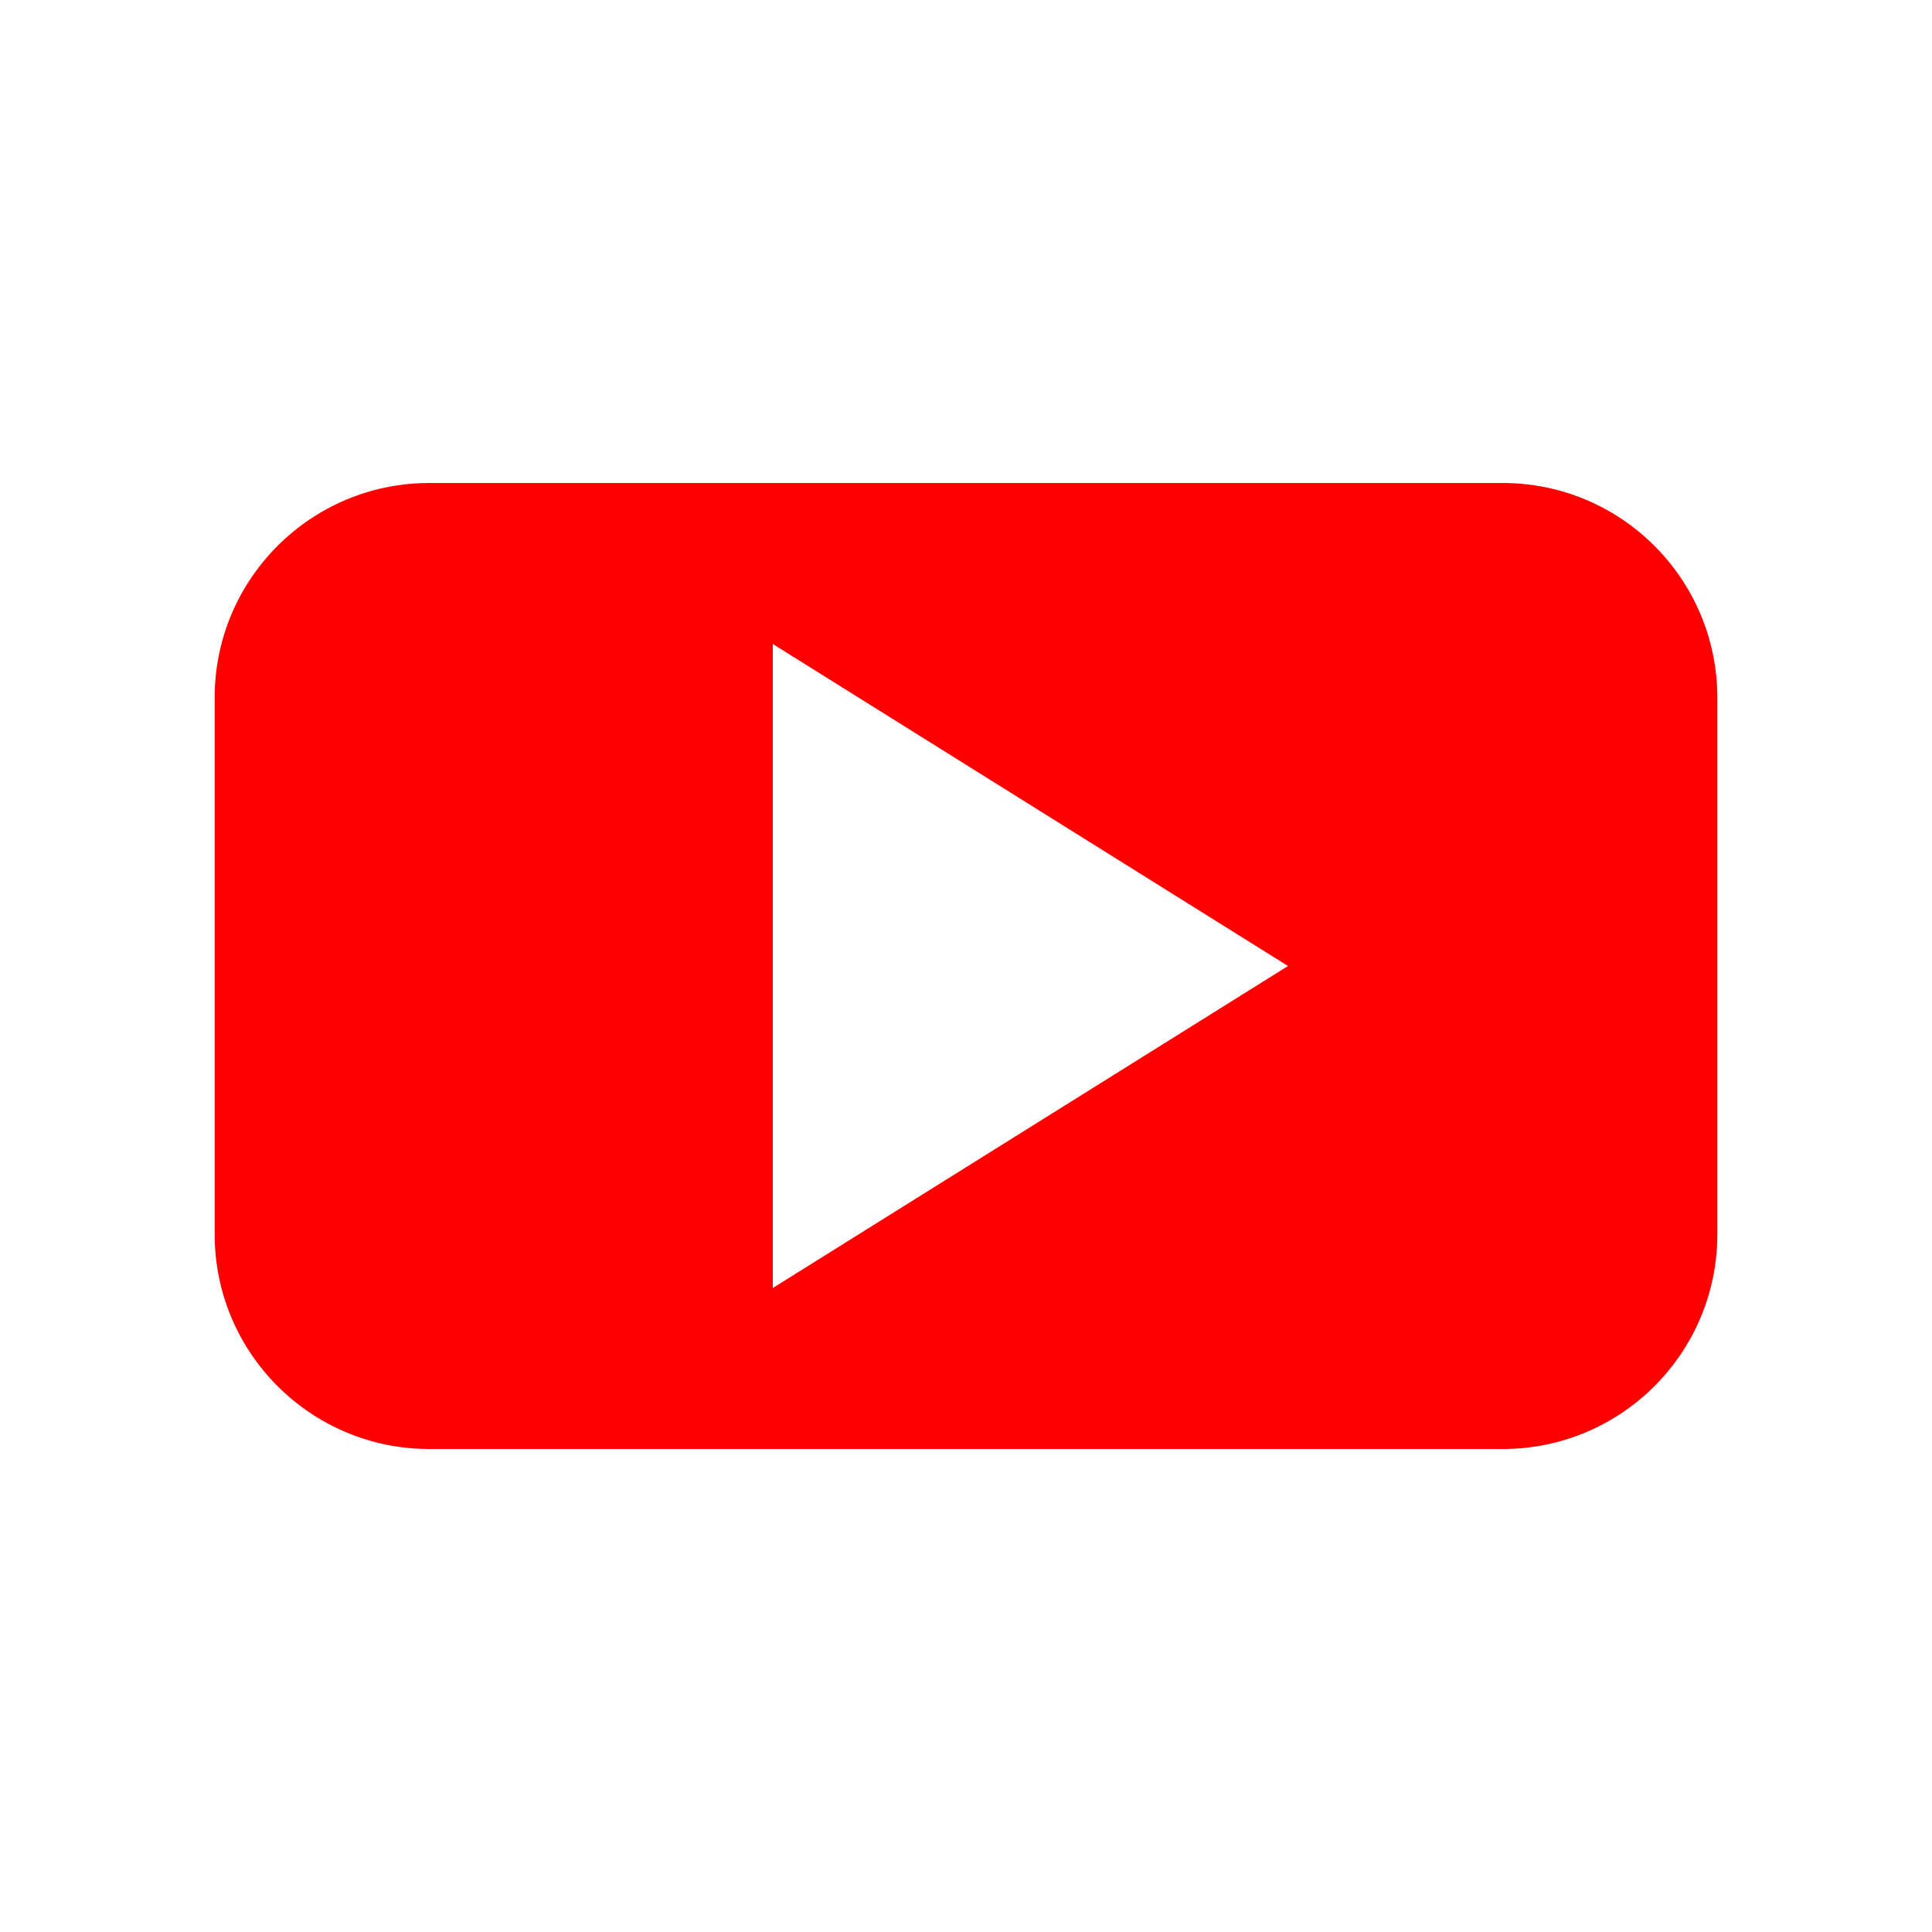
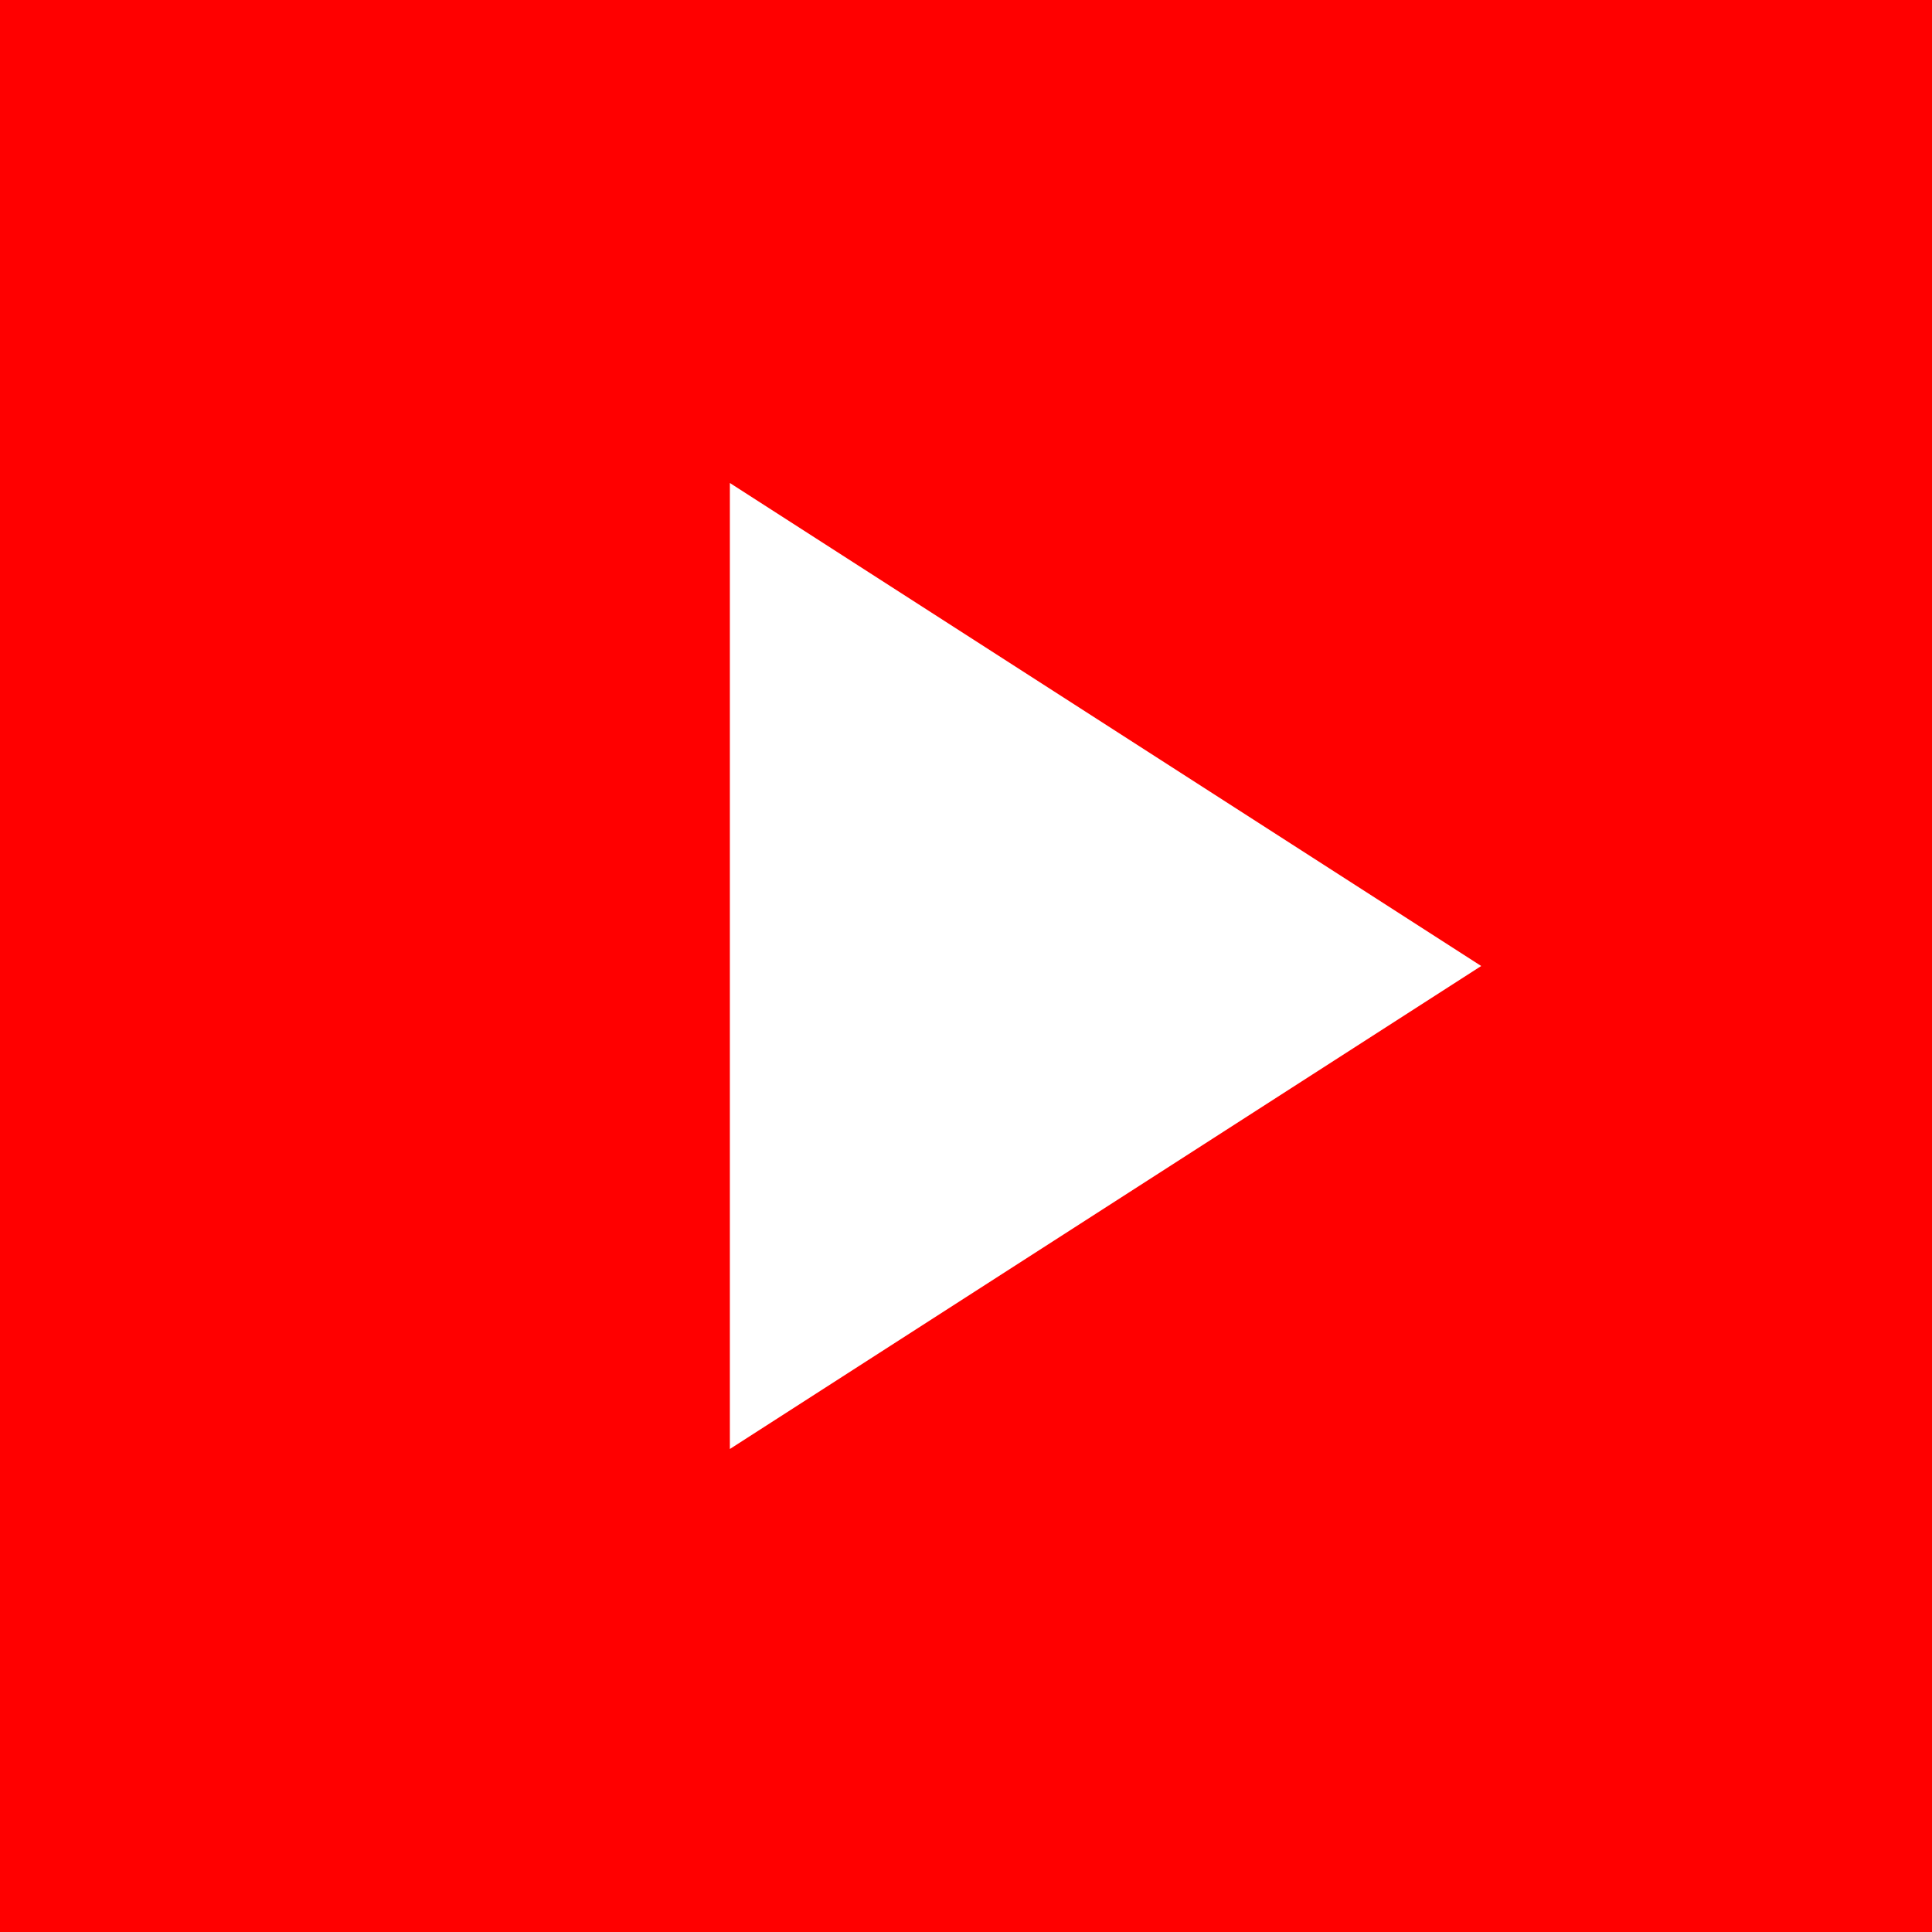
<svg xmlns="http://www.w3.org/2000/svg" viewBox="0 0 180 180" width="180" height="180">
-   <rect width="180" height="180" rx="0" ry="0" fill="#FFFFFF" />
-   <rect x="20" y="45" width="140" height="90" rx="20" ry="20" fill="#FF0000" />
-   <polygon points="72,60 72,120 120,90" fill="#FFFFFF" />
+   <rect width="180" height="180" fill="#FF0000" />
+   <polygon points="68,45 68,135 138,90" fill="#FFFFFF" />
</svg>
